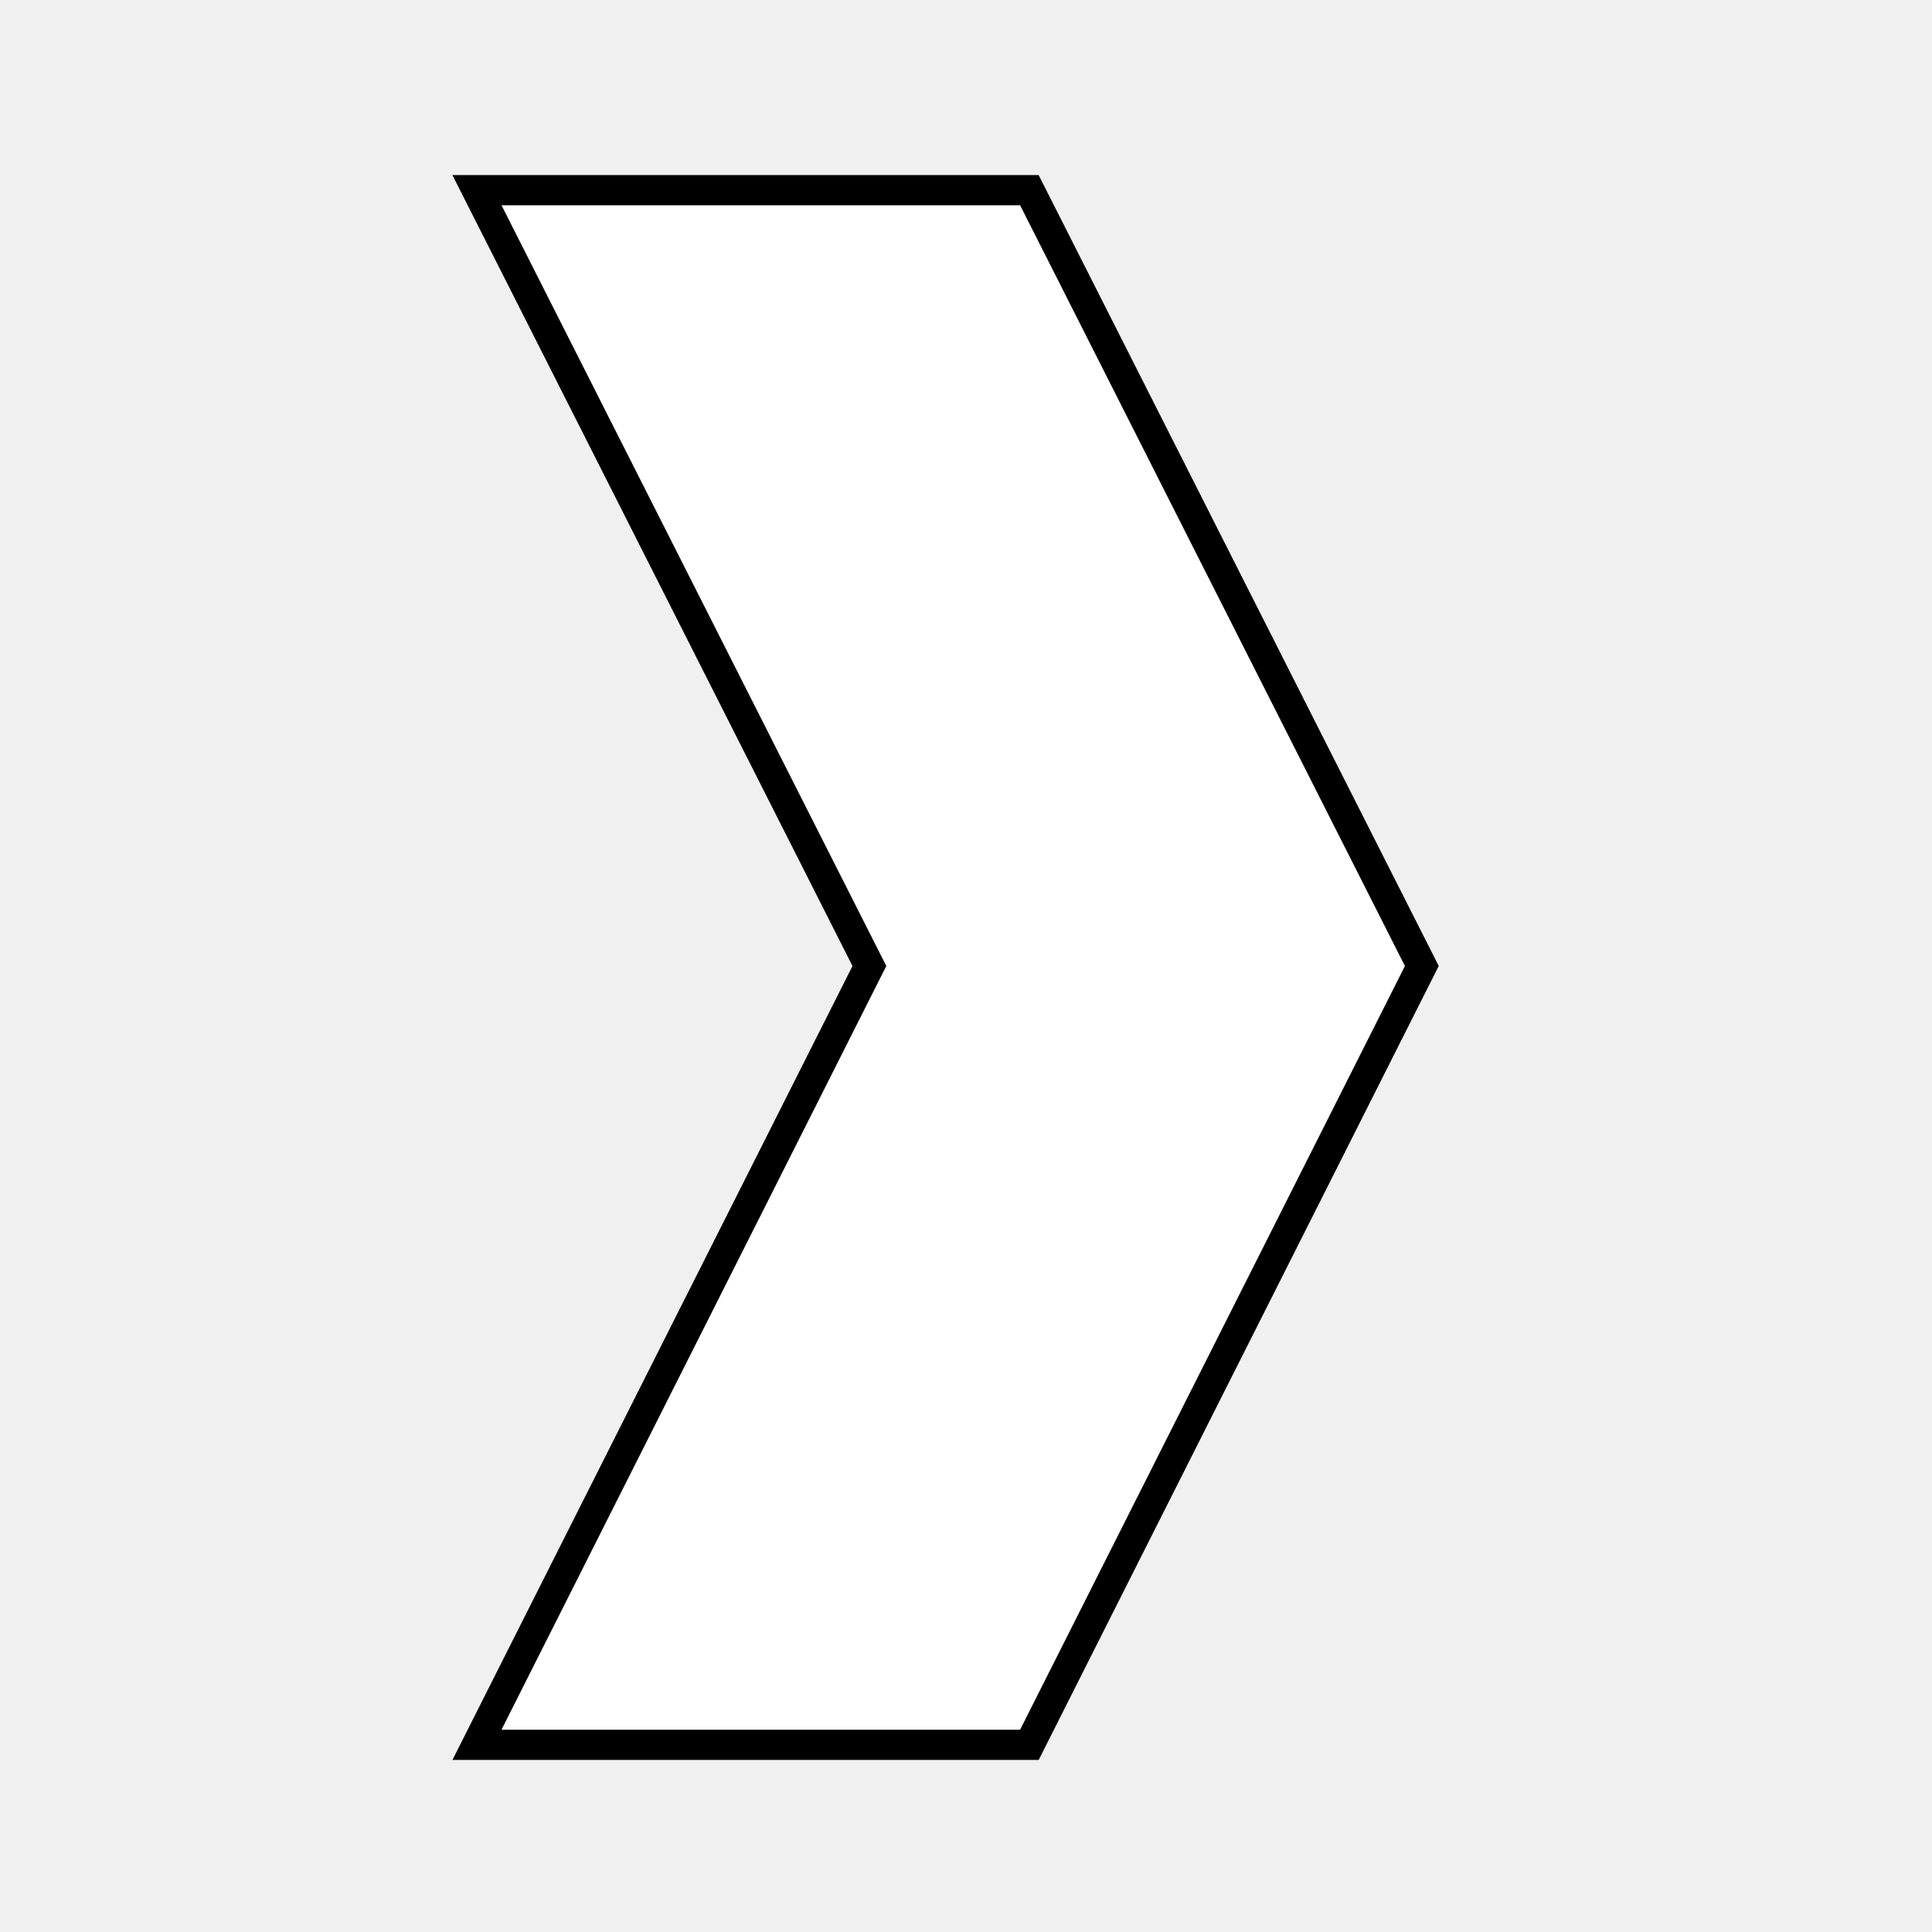
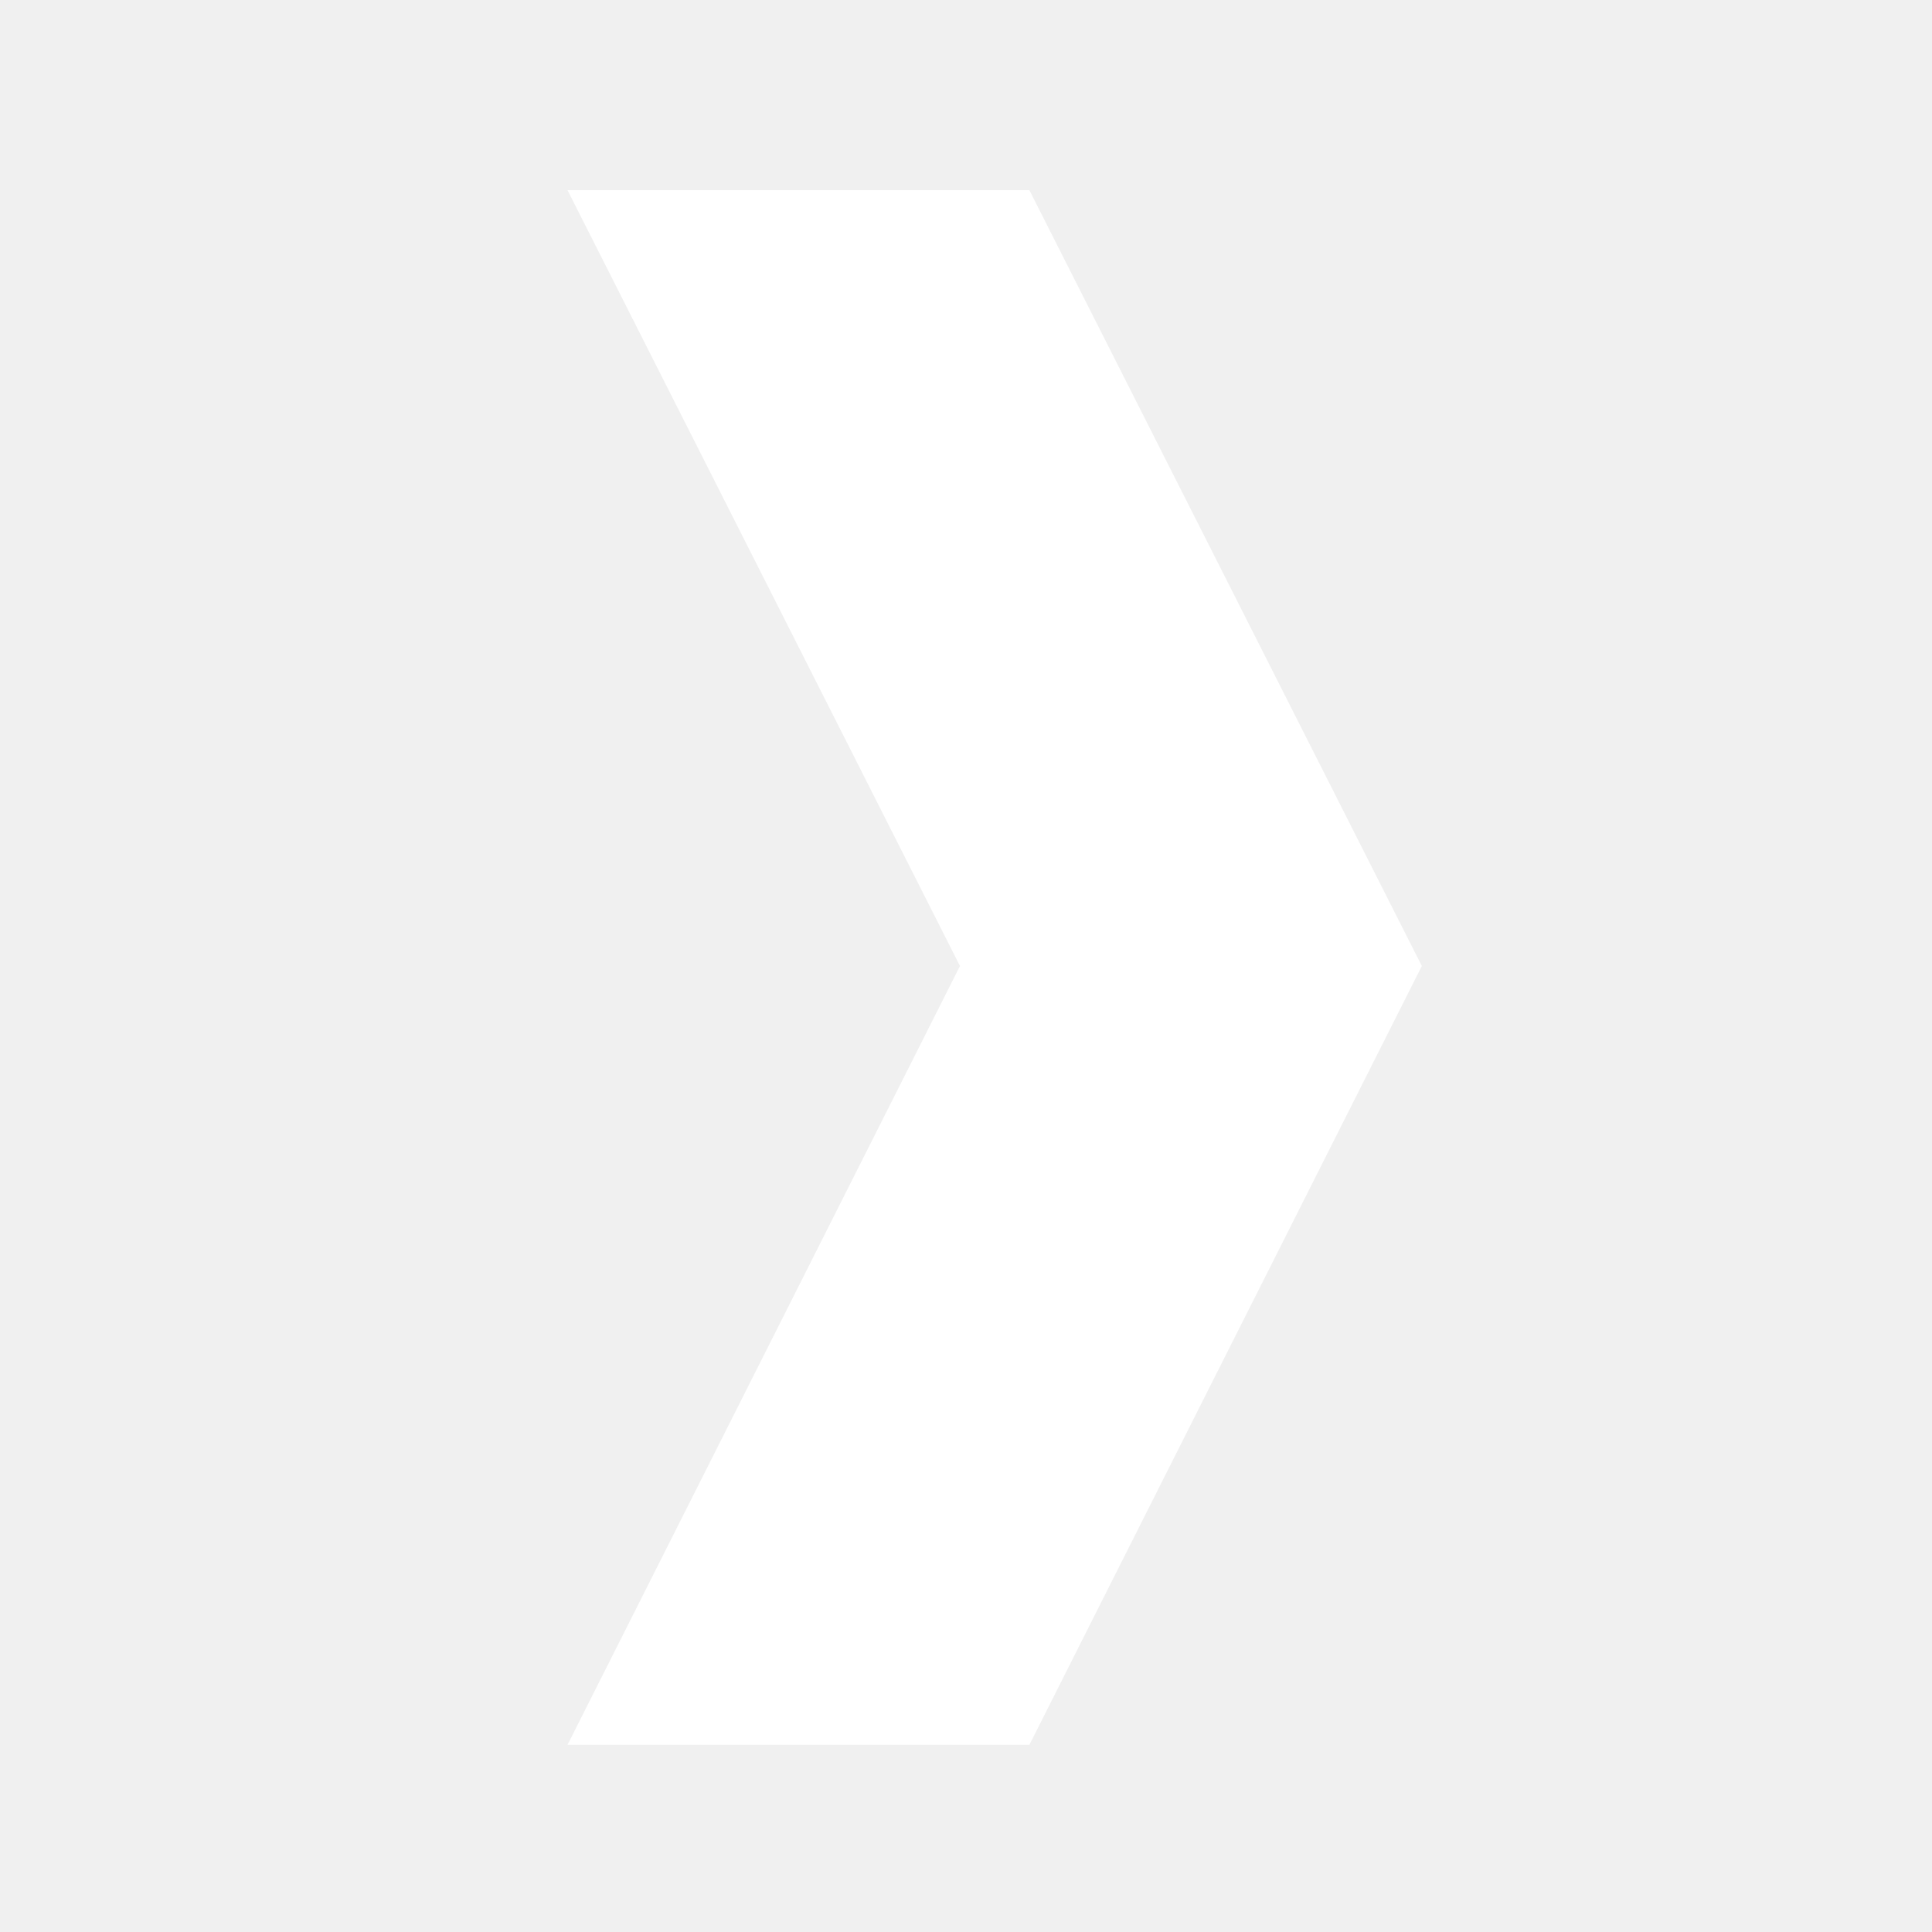
<svg xmlns="http://www.w3.org/2000/svg" version="1.1" id="Layer_1" x="0px" y="0px" viewBox="0 0 64 64" style="enable-background:new 0 0 64 64;" xml:space="preserve">
  <style type="text/css">
- 	.st0{fill:#FFFFFF;stroke:#000000;stroke-miterlimit:10;}
+ 	.st0{fill:#FFFFFF;}
</style>
-   <polygon class="st0" points="34.1,57.8 15.8,57.8 28.8,32 15.8,6.3 34.1,6.3 47.1,32 " />
+   <polygon class="st0" points="34.1,57.8 18.8,57.8 31.8,32 18.8,6.3 34.1,6.3 47.1,32 " />
</svg>
